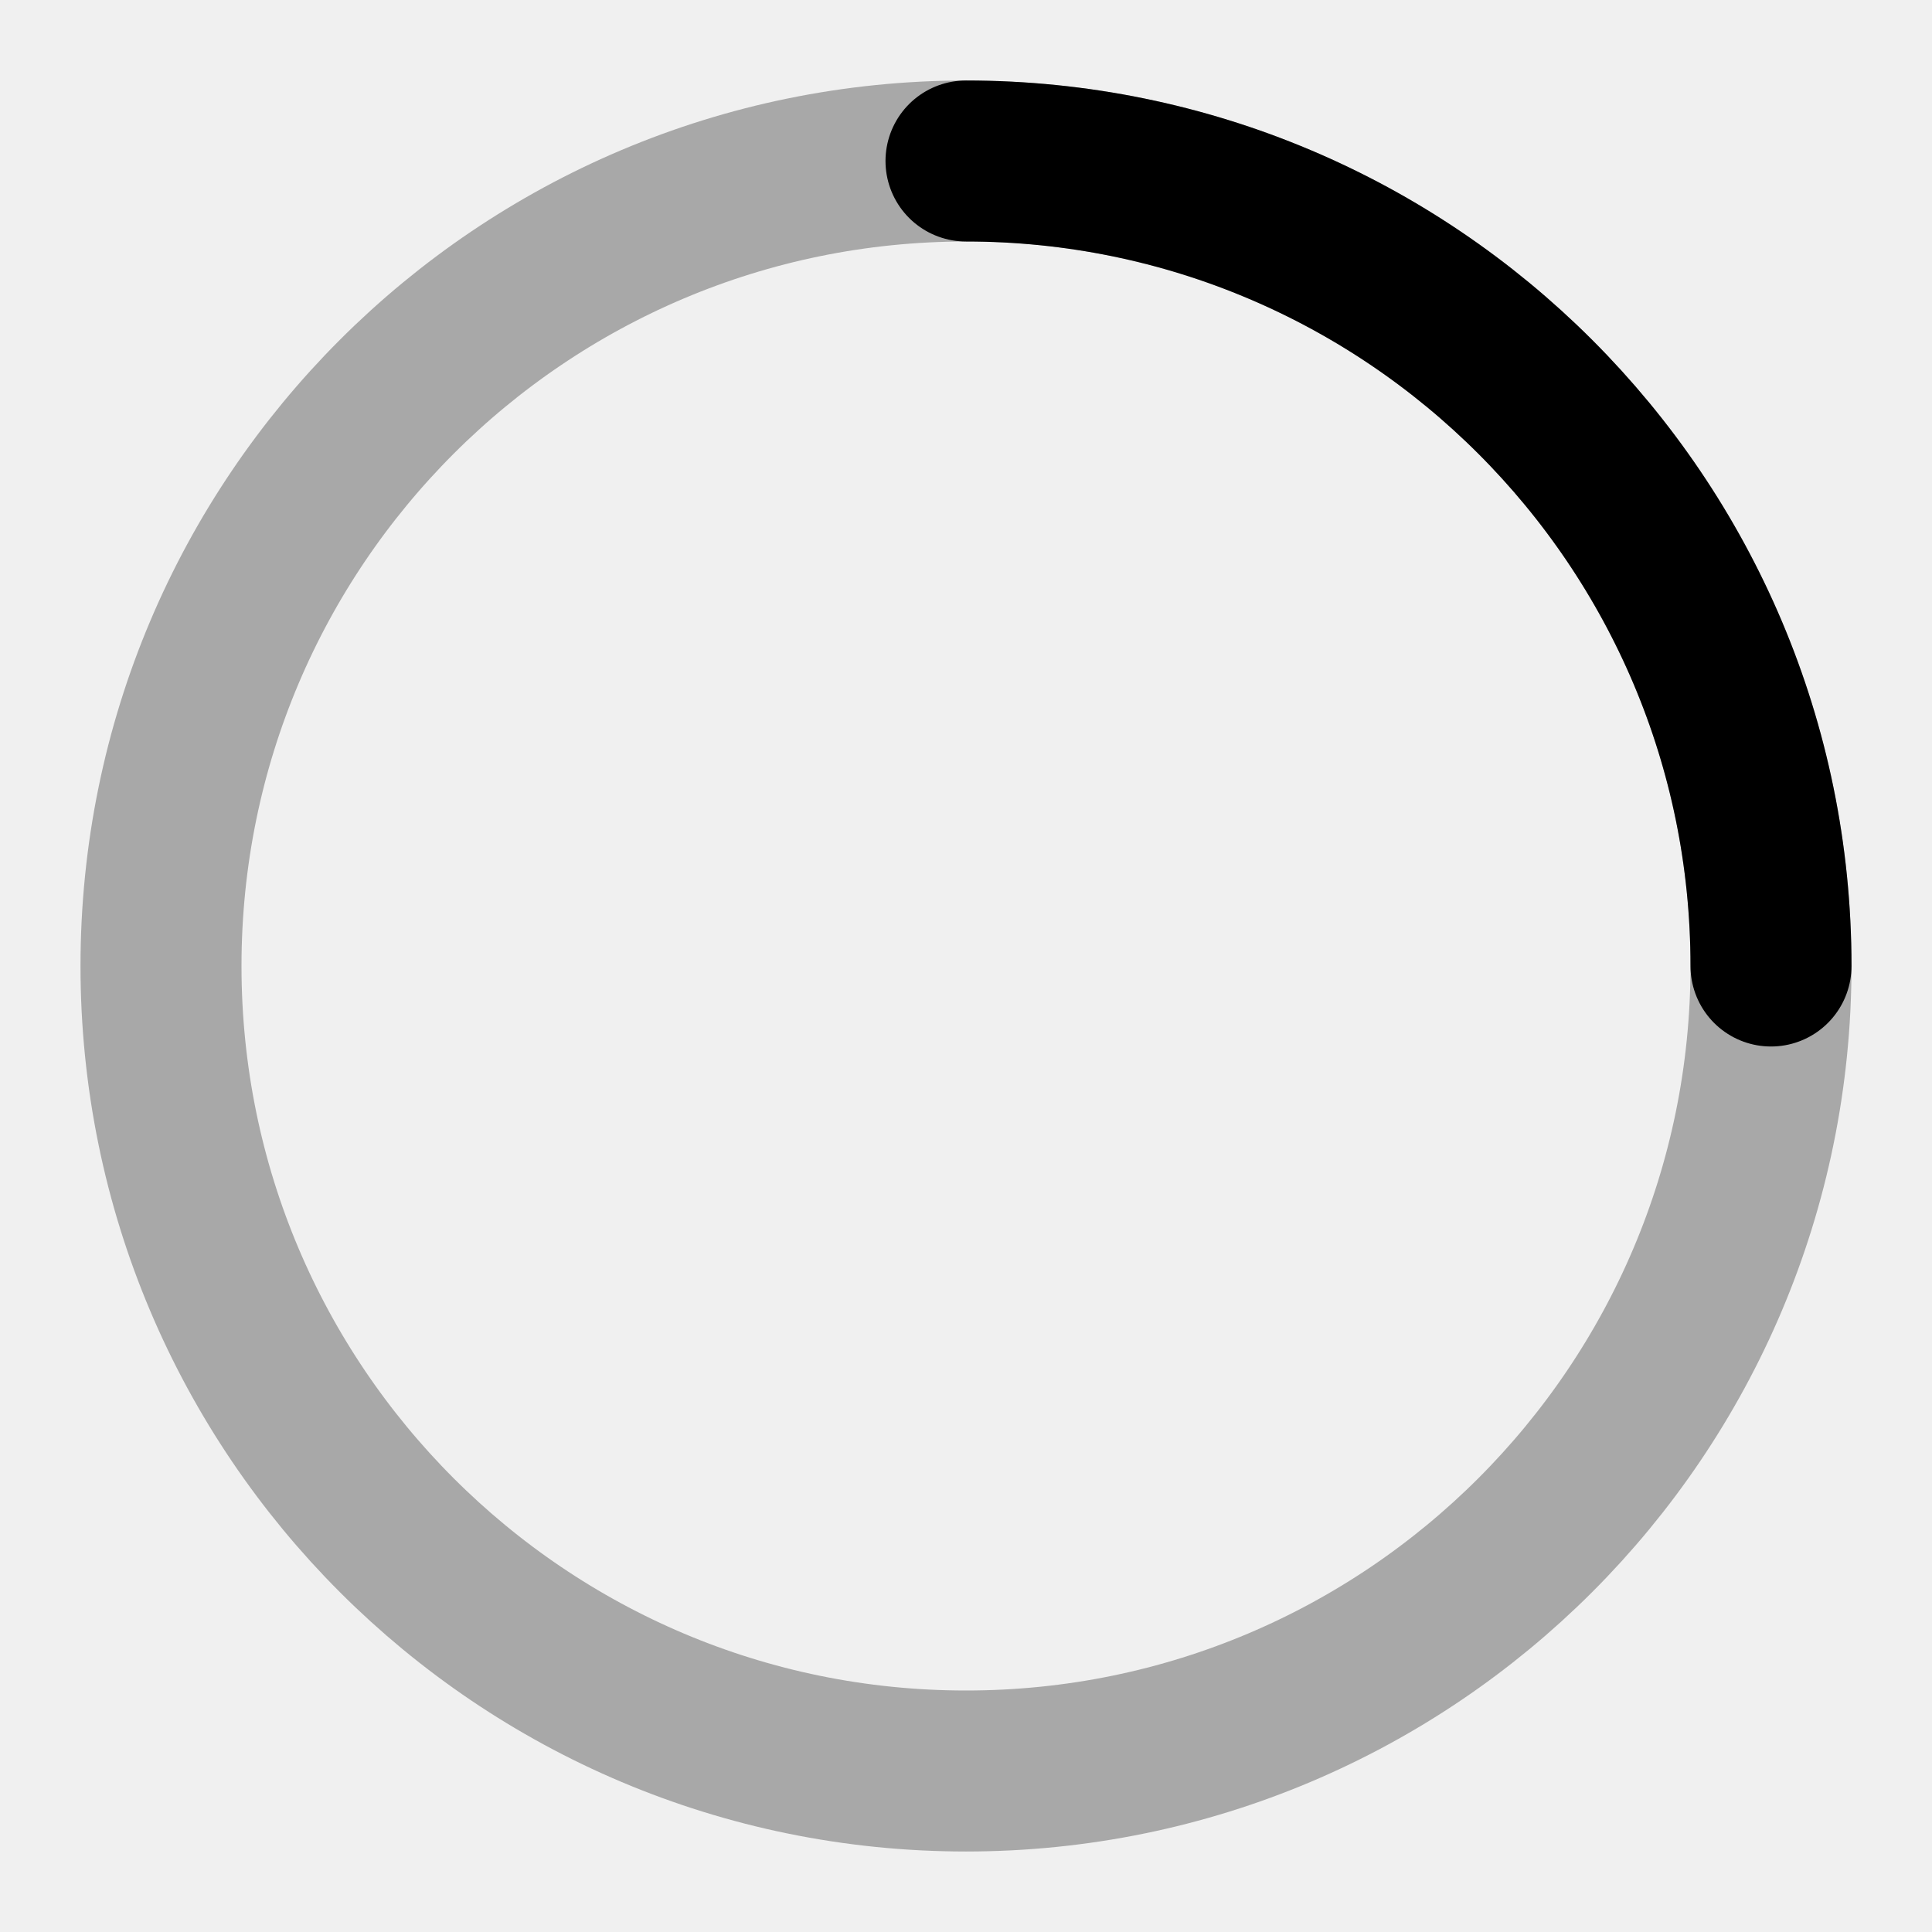
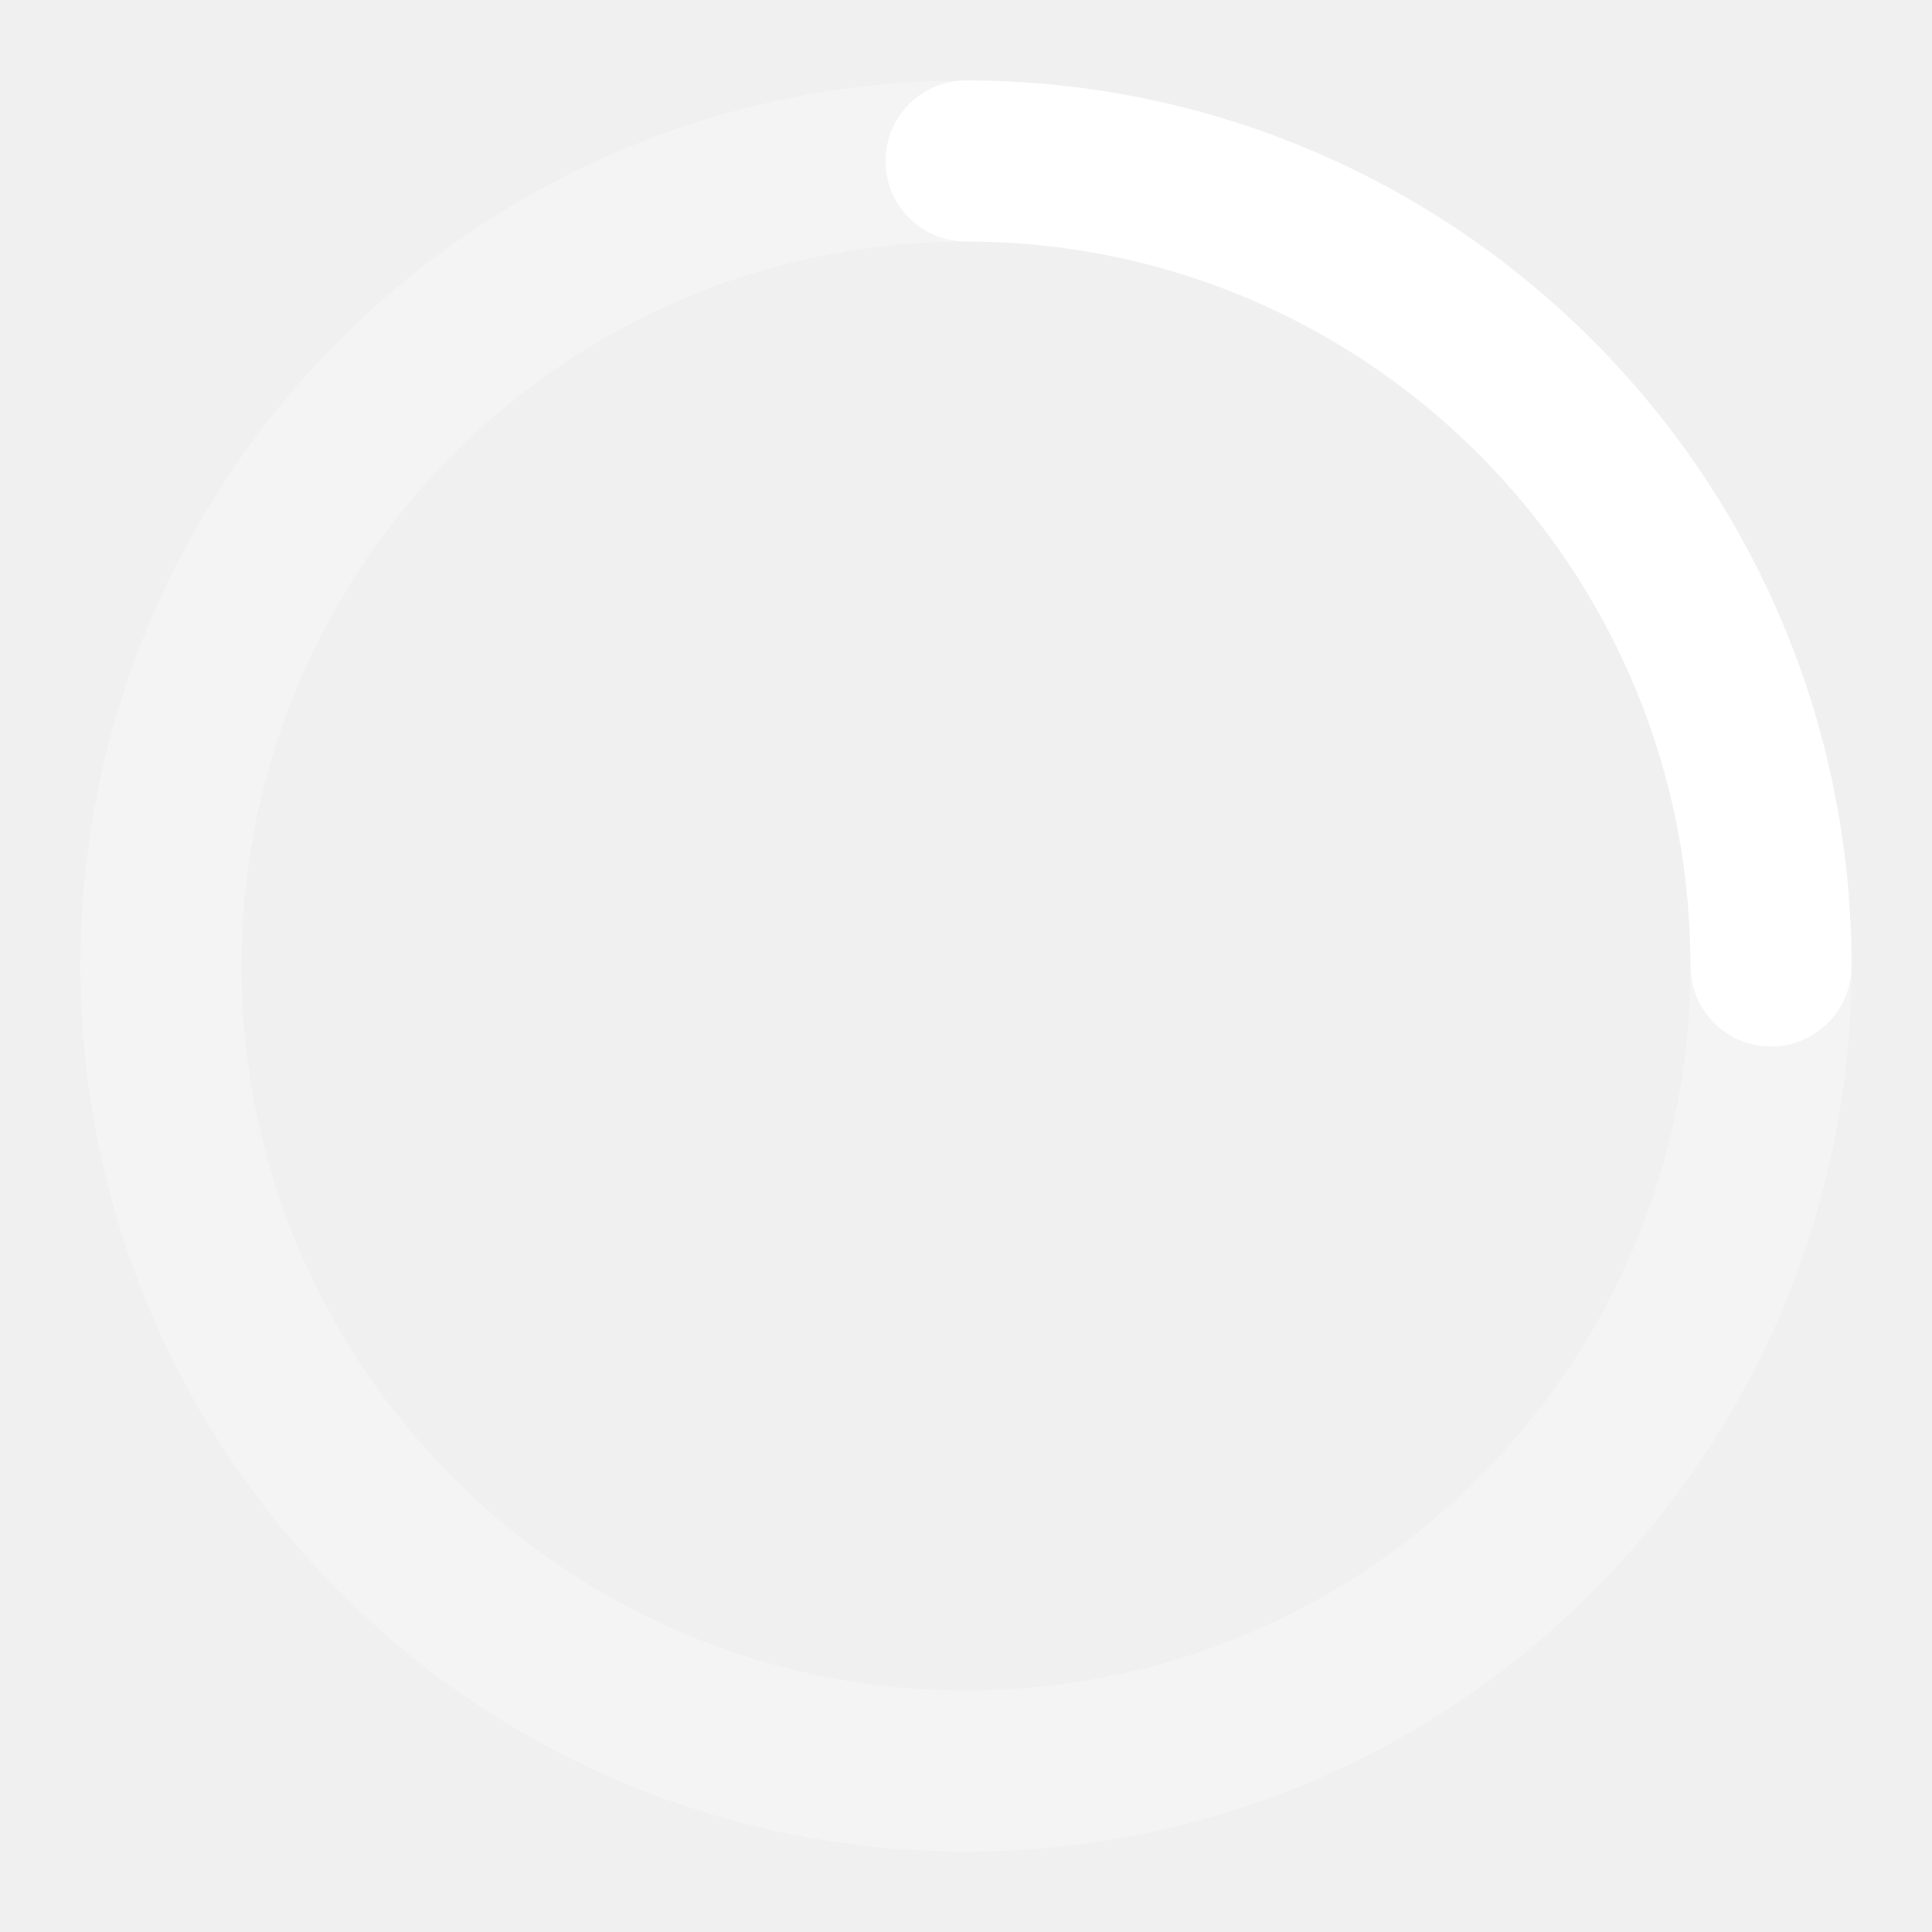
<svg xmlns="http://www.w3.org/2000/svg" width="48" height="48" viewBox="0 0 24 24" fill="none">
-   <circle cx="12" cy="12" r="10" stroke="currentColor" stroke-width="2" fill="none" opacity="0.3" />
-   <path d="M12 2 A10 10 0 0 1 22 12" stroke="currentColor" stroke-width="2" stroke-linecap="round" fill="none" />
+   <circle cx="12" cy="12" r="10" stroke="white" stroke-width="2" fill="none" opacity="0.3" />
+   <path d="M12 2 A10 10 0 0 1 22 12" stroke="white" stroke-width="2" stroke-linecap="round" fill="none" />
</svg>
